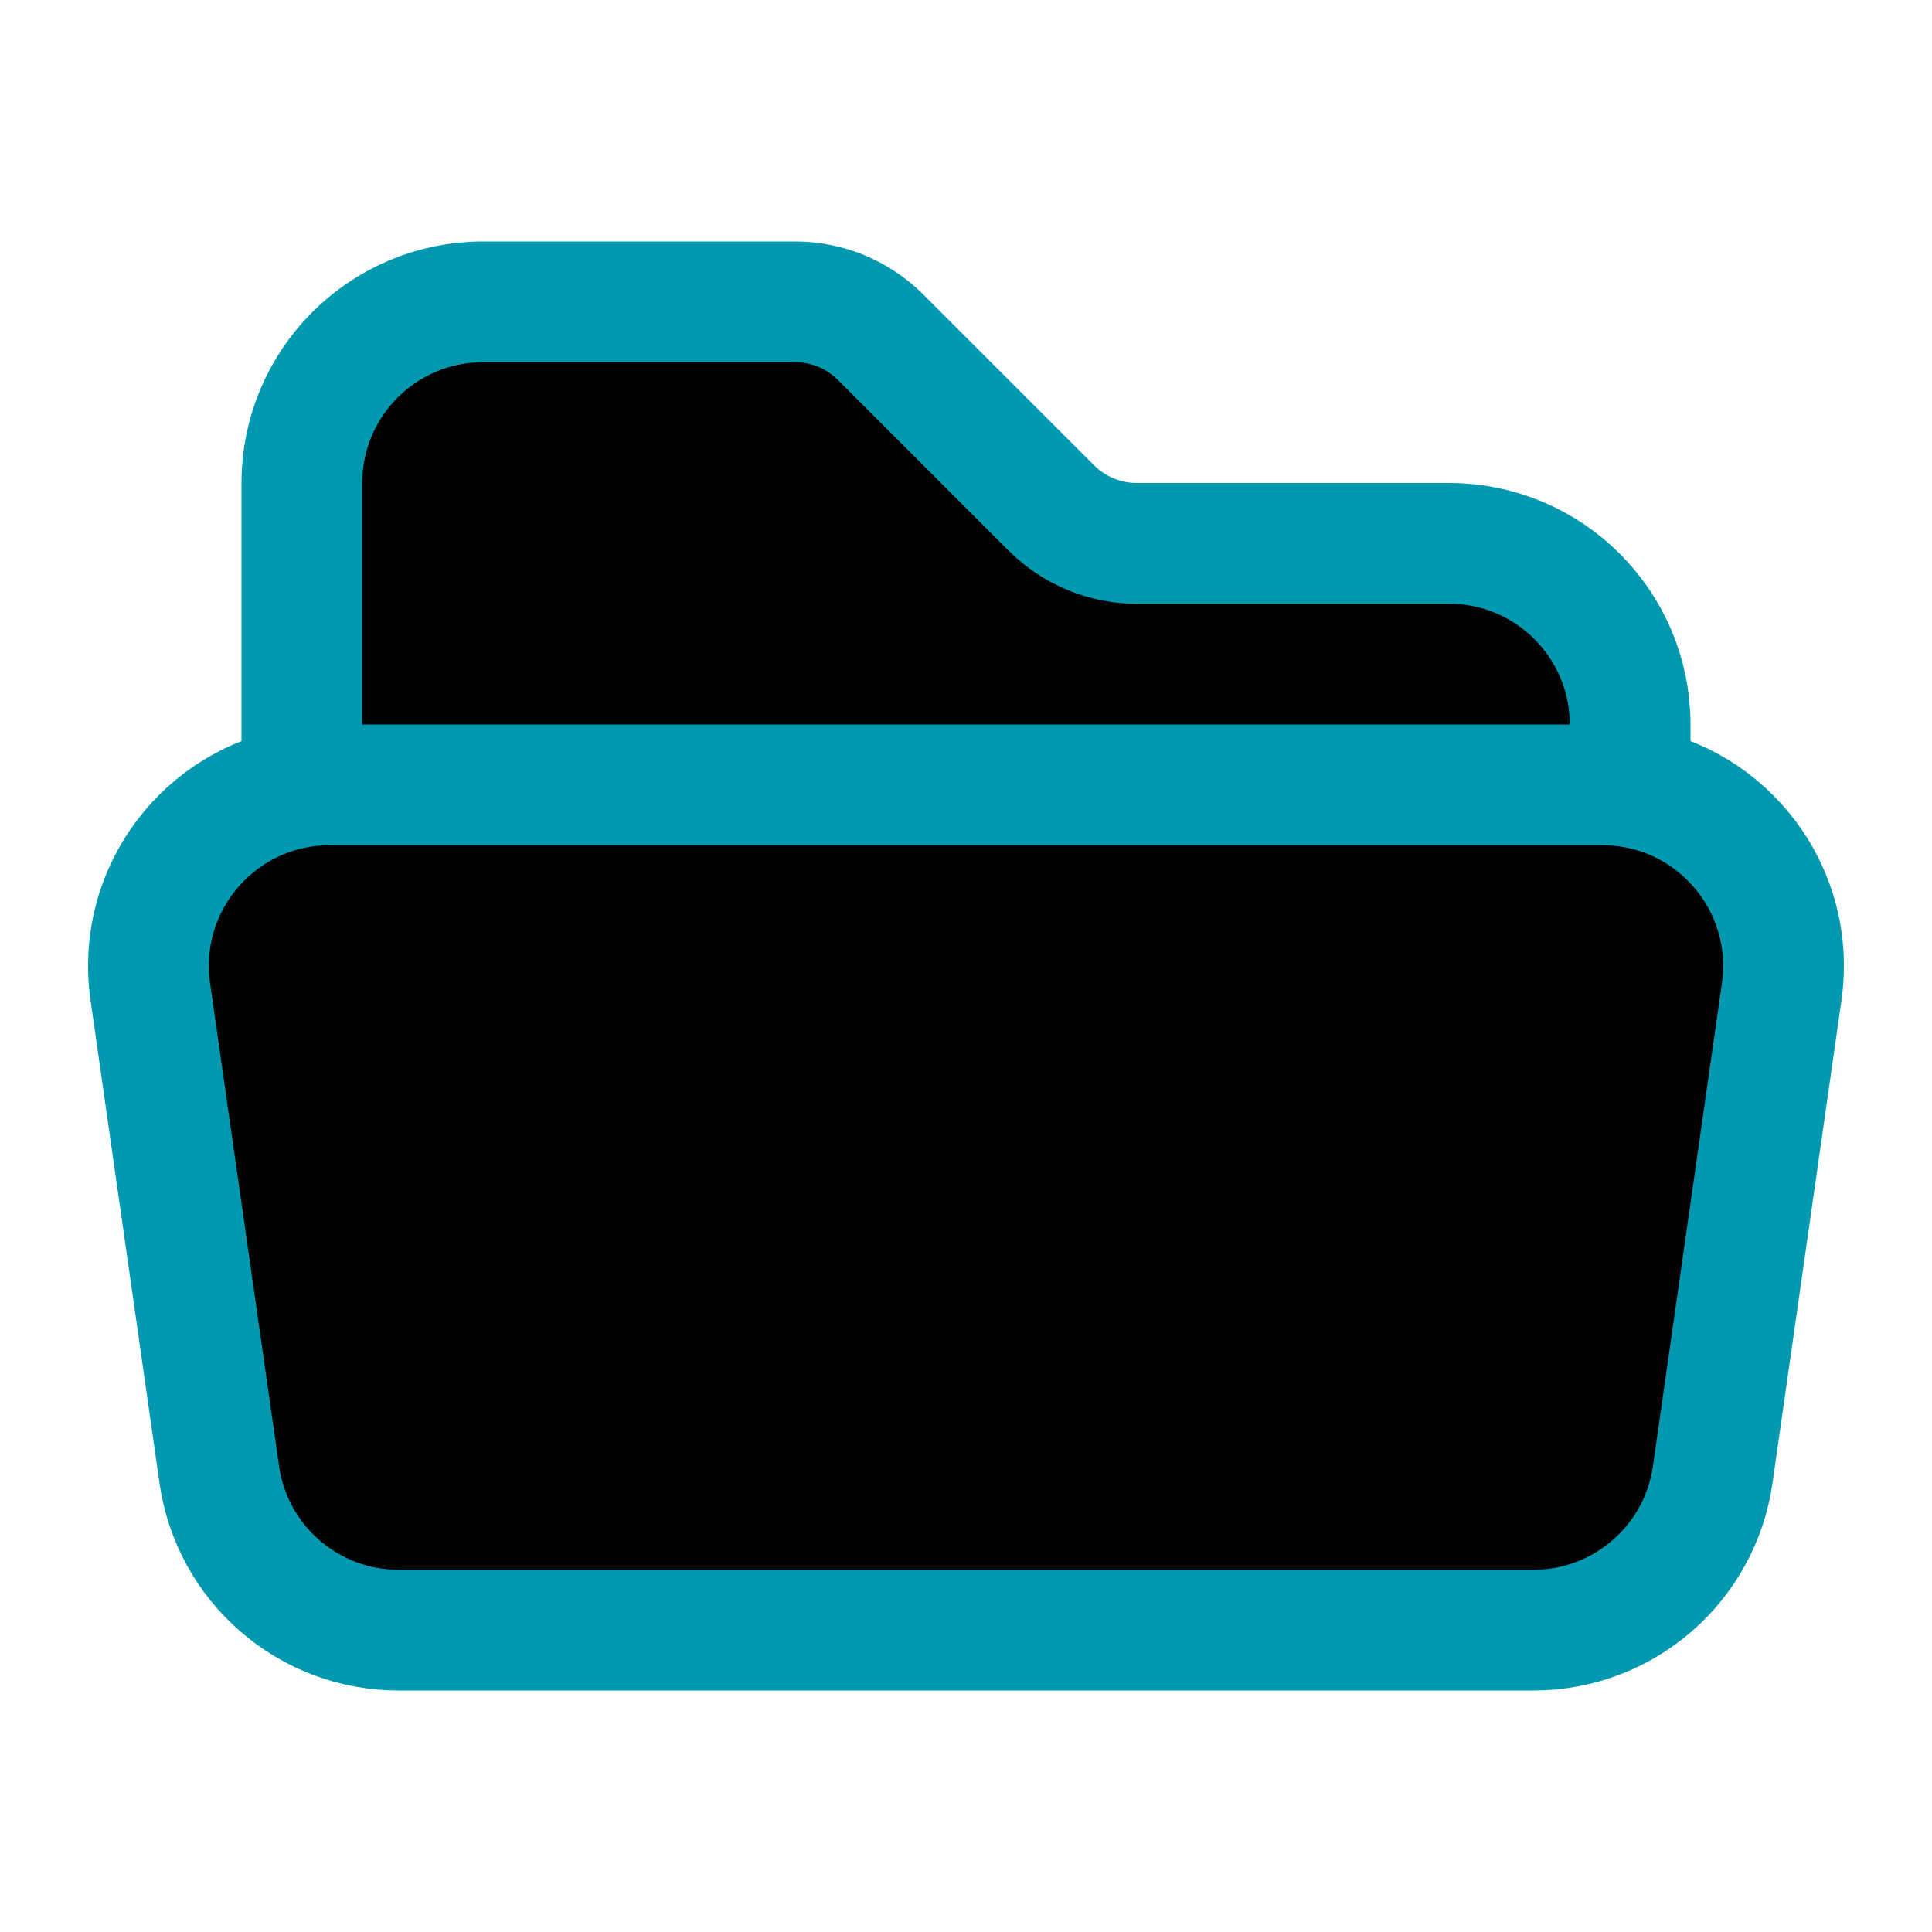
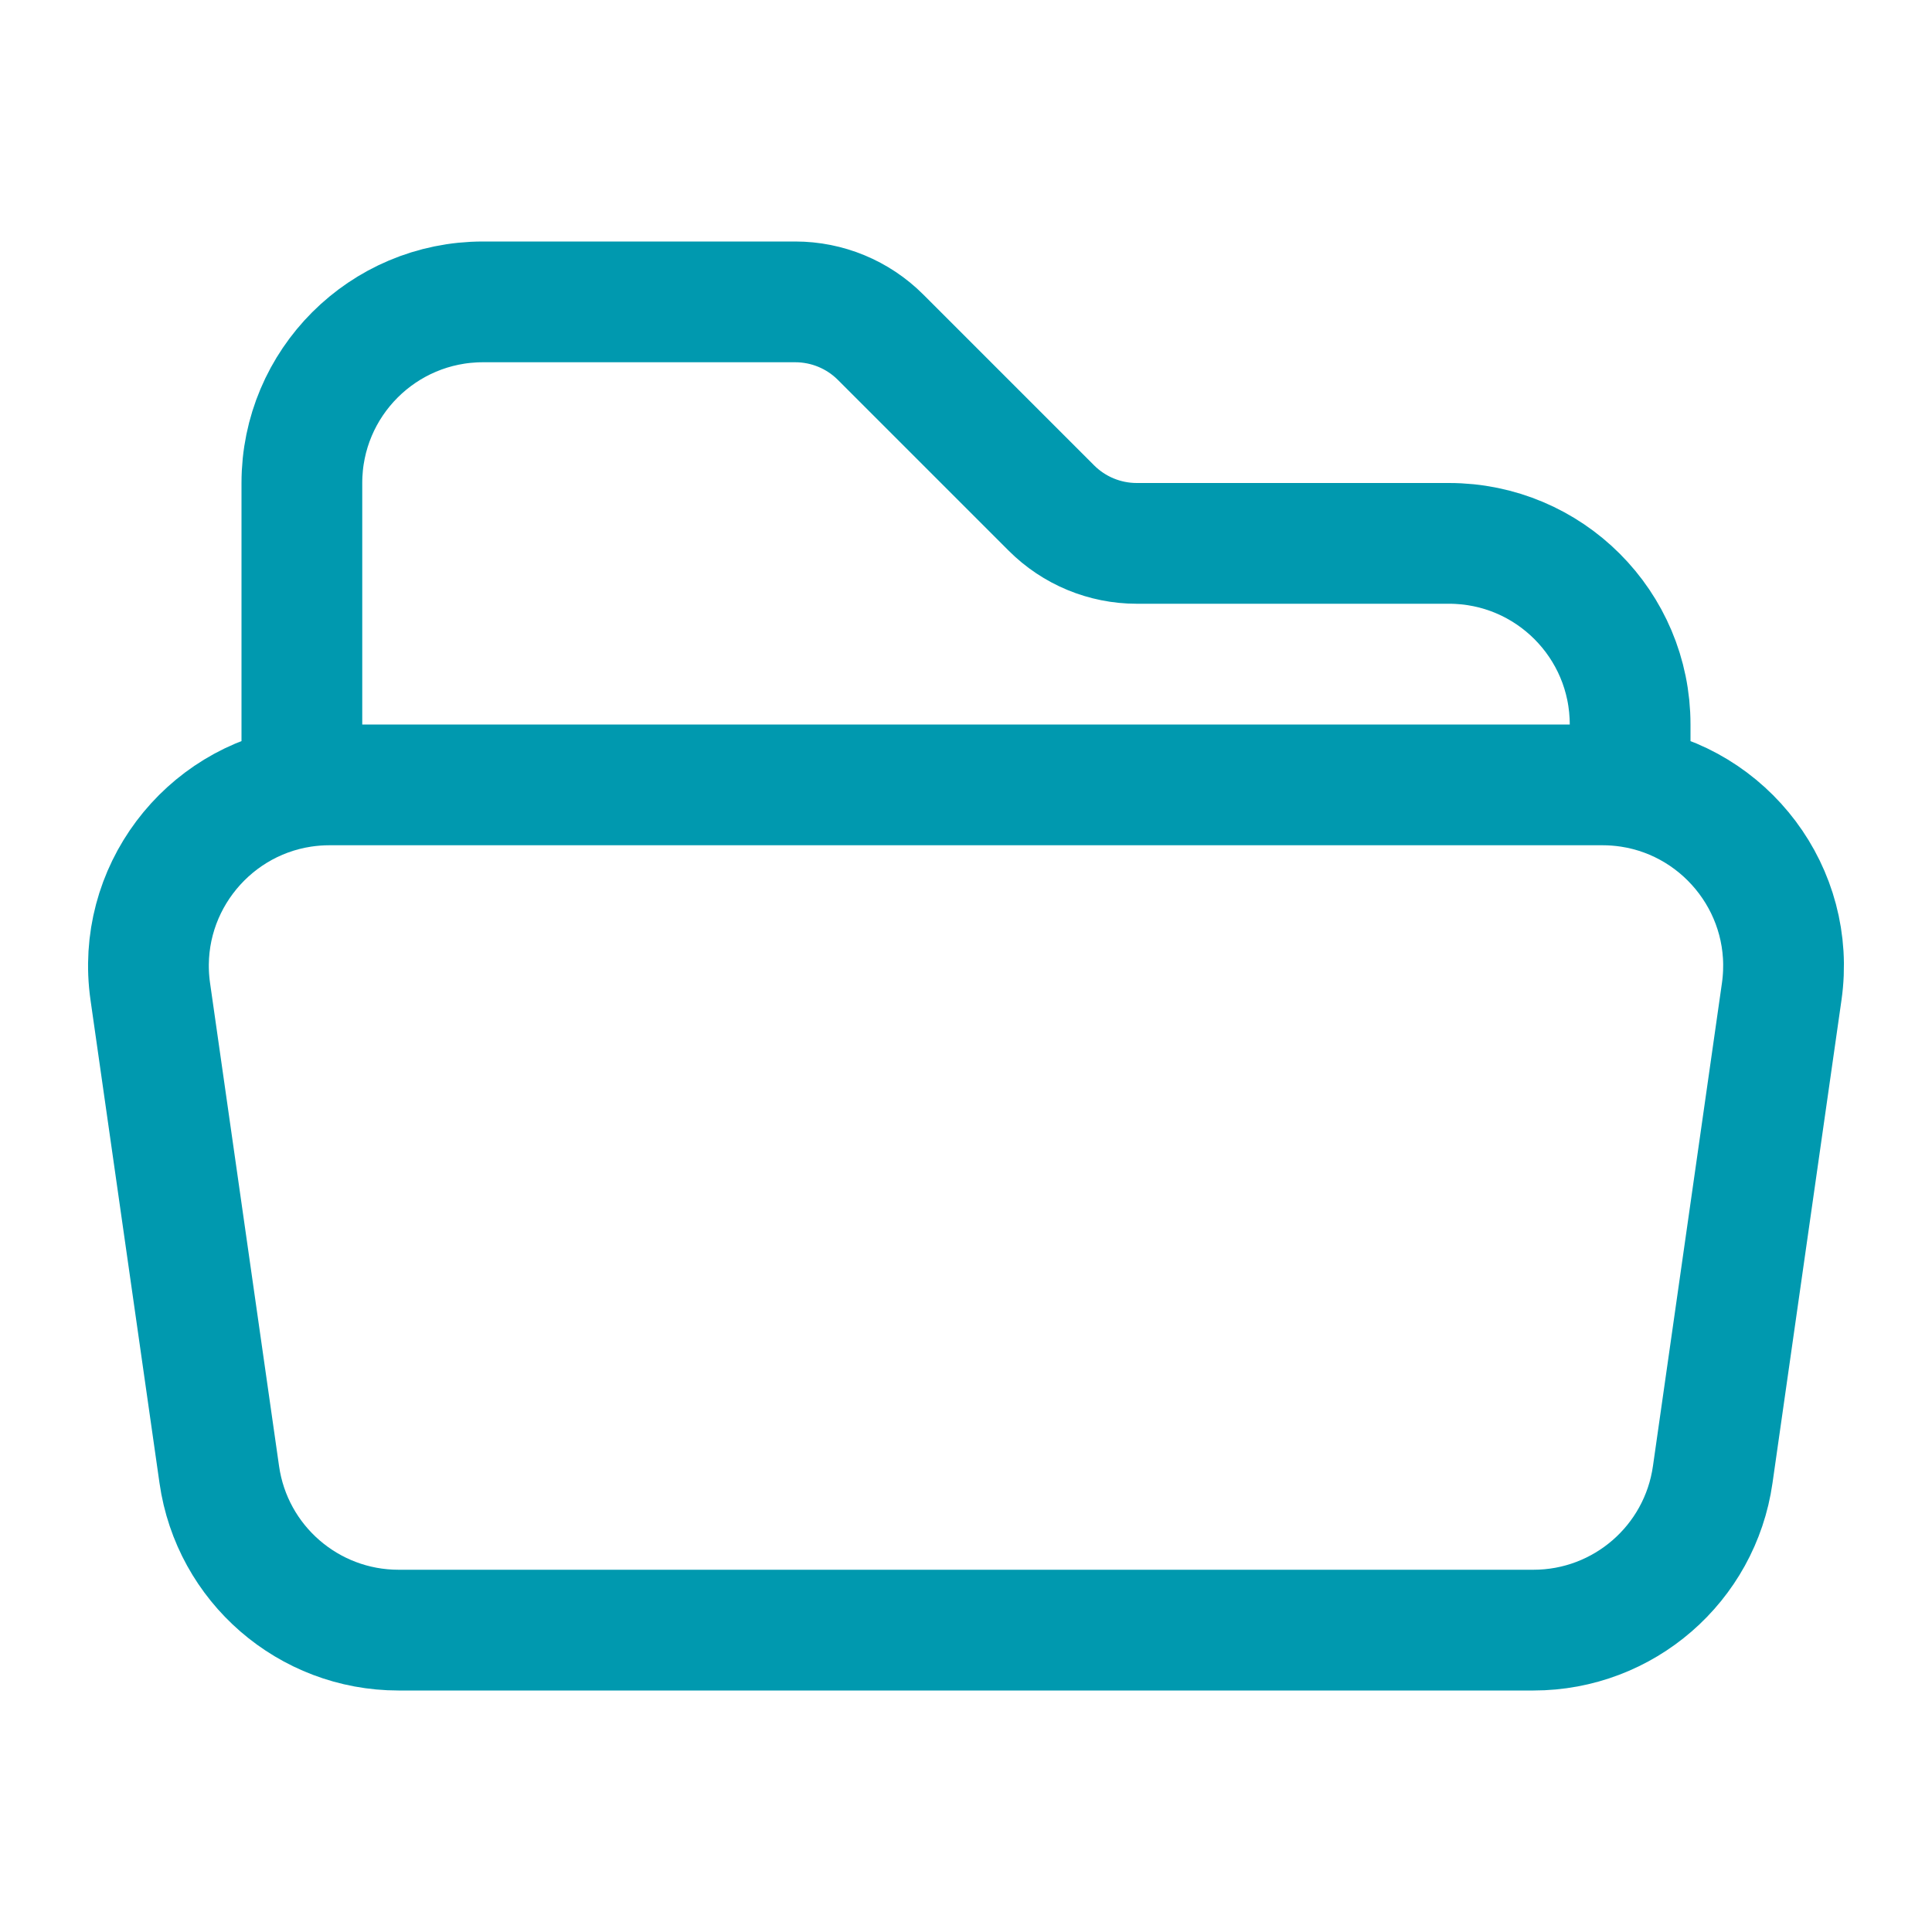
- <svg xmlns="http://www.w3.org/2000/svg" viewBox="0 0 24 24">
+ <svg xmlns="http://www.w3.org/2000/svg" fill="none" viewBox="0 0 24 24">
  <path d="M3.75 9.776C3.862 9.759 3.977 9.75 4.094 9.75H19.906C20.023 9.75 20.138 9.759 20.25 9.776M3.75 9.776C2.554 9.959 1.69 11.079 1.867 12.318L2.724 18.318C2.882 19.427 3.832 20.25 4.951 20.25H19.049C20.168 20.25 21.118 19.427 21.276 18.318L22.133 12.318C22.31 11.079 21.446 9.959 20.25 9.776M3.75 9.776V6C3.75 4.757 4.757 3.75 6 3.75H9.879C10.277 3.75 10.658 3.908 10.939 4.189L13.061 6.311C13.342 6.592 13.723 6.75 14.121 6.75H18C19.243 6.75 20.25 7.757 20.25 9V9.776" stroke="#0099AF" stroke-width="1.5" stroke-linecap="round" stroke-linejoin="round" />
</svg>
